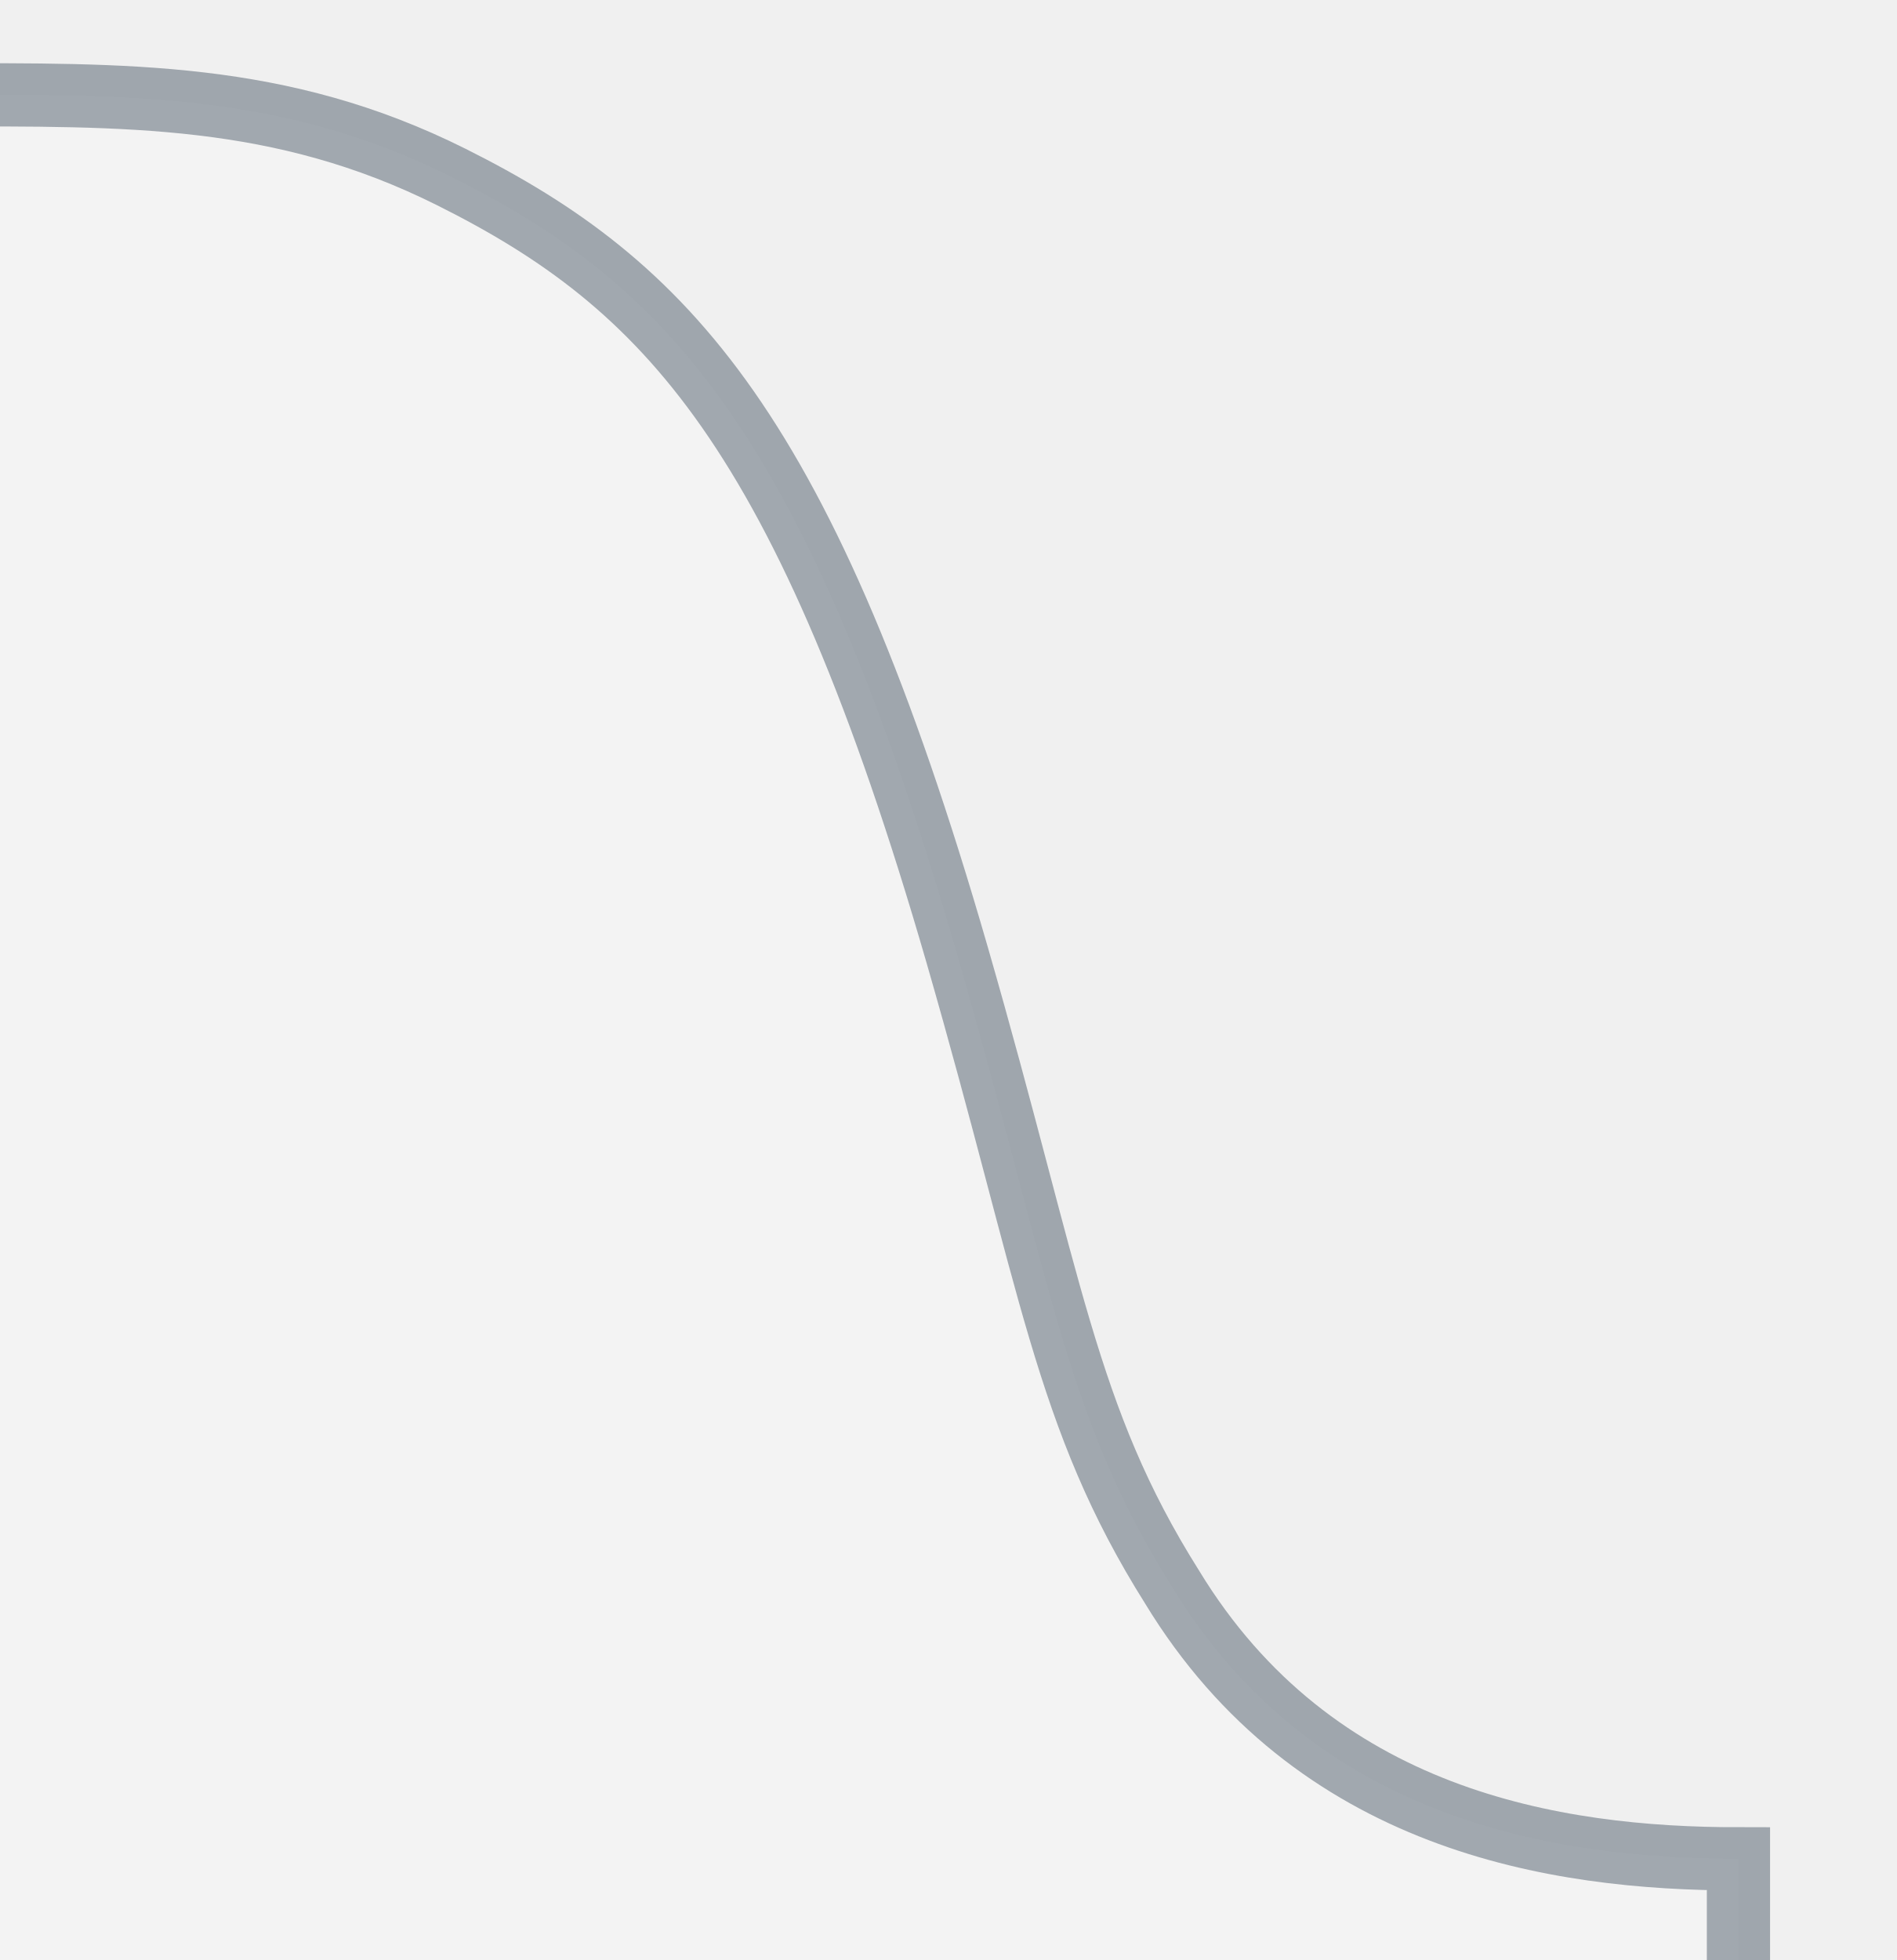
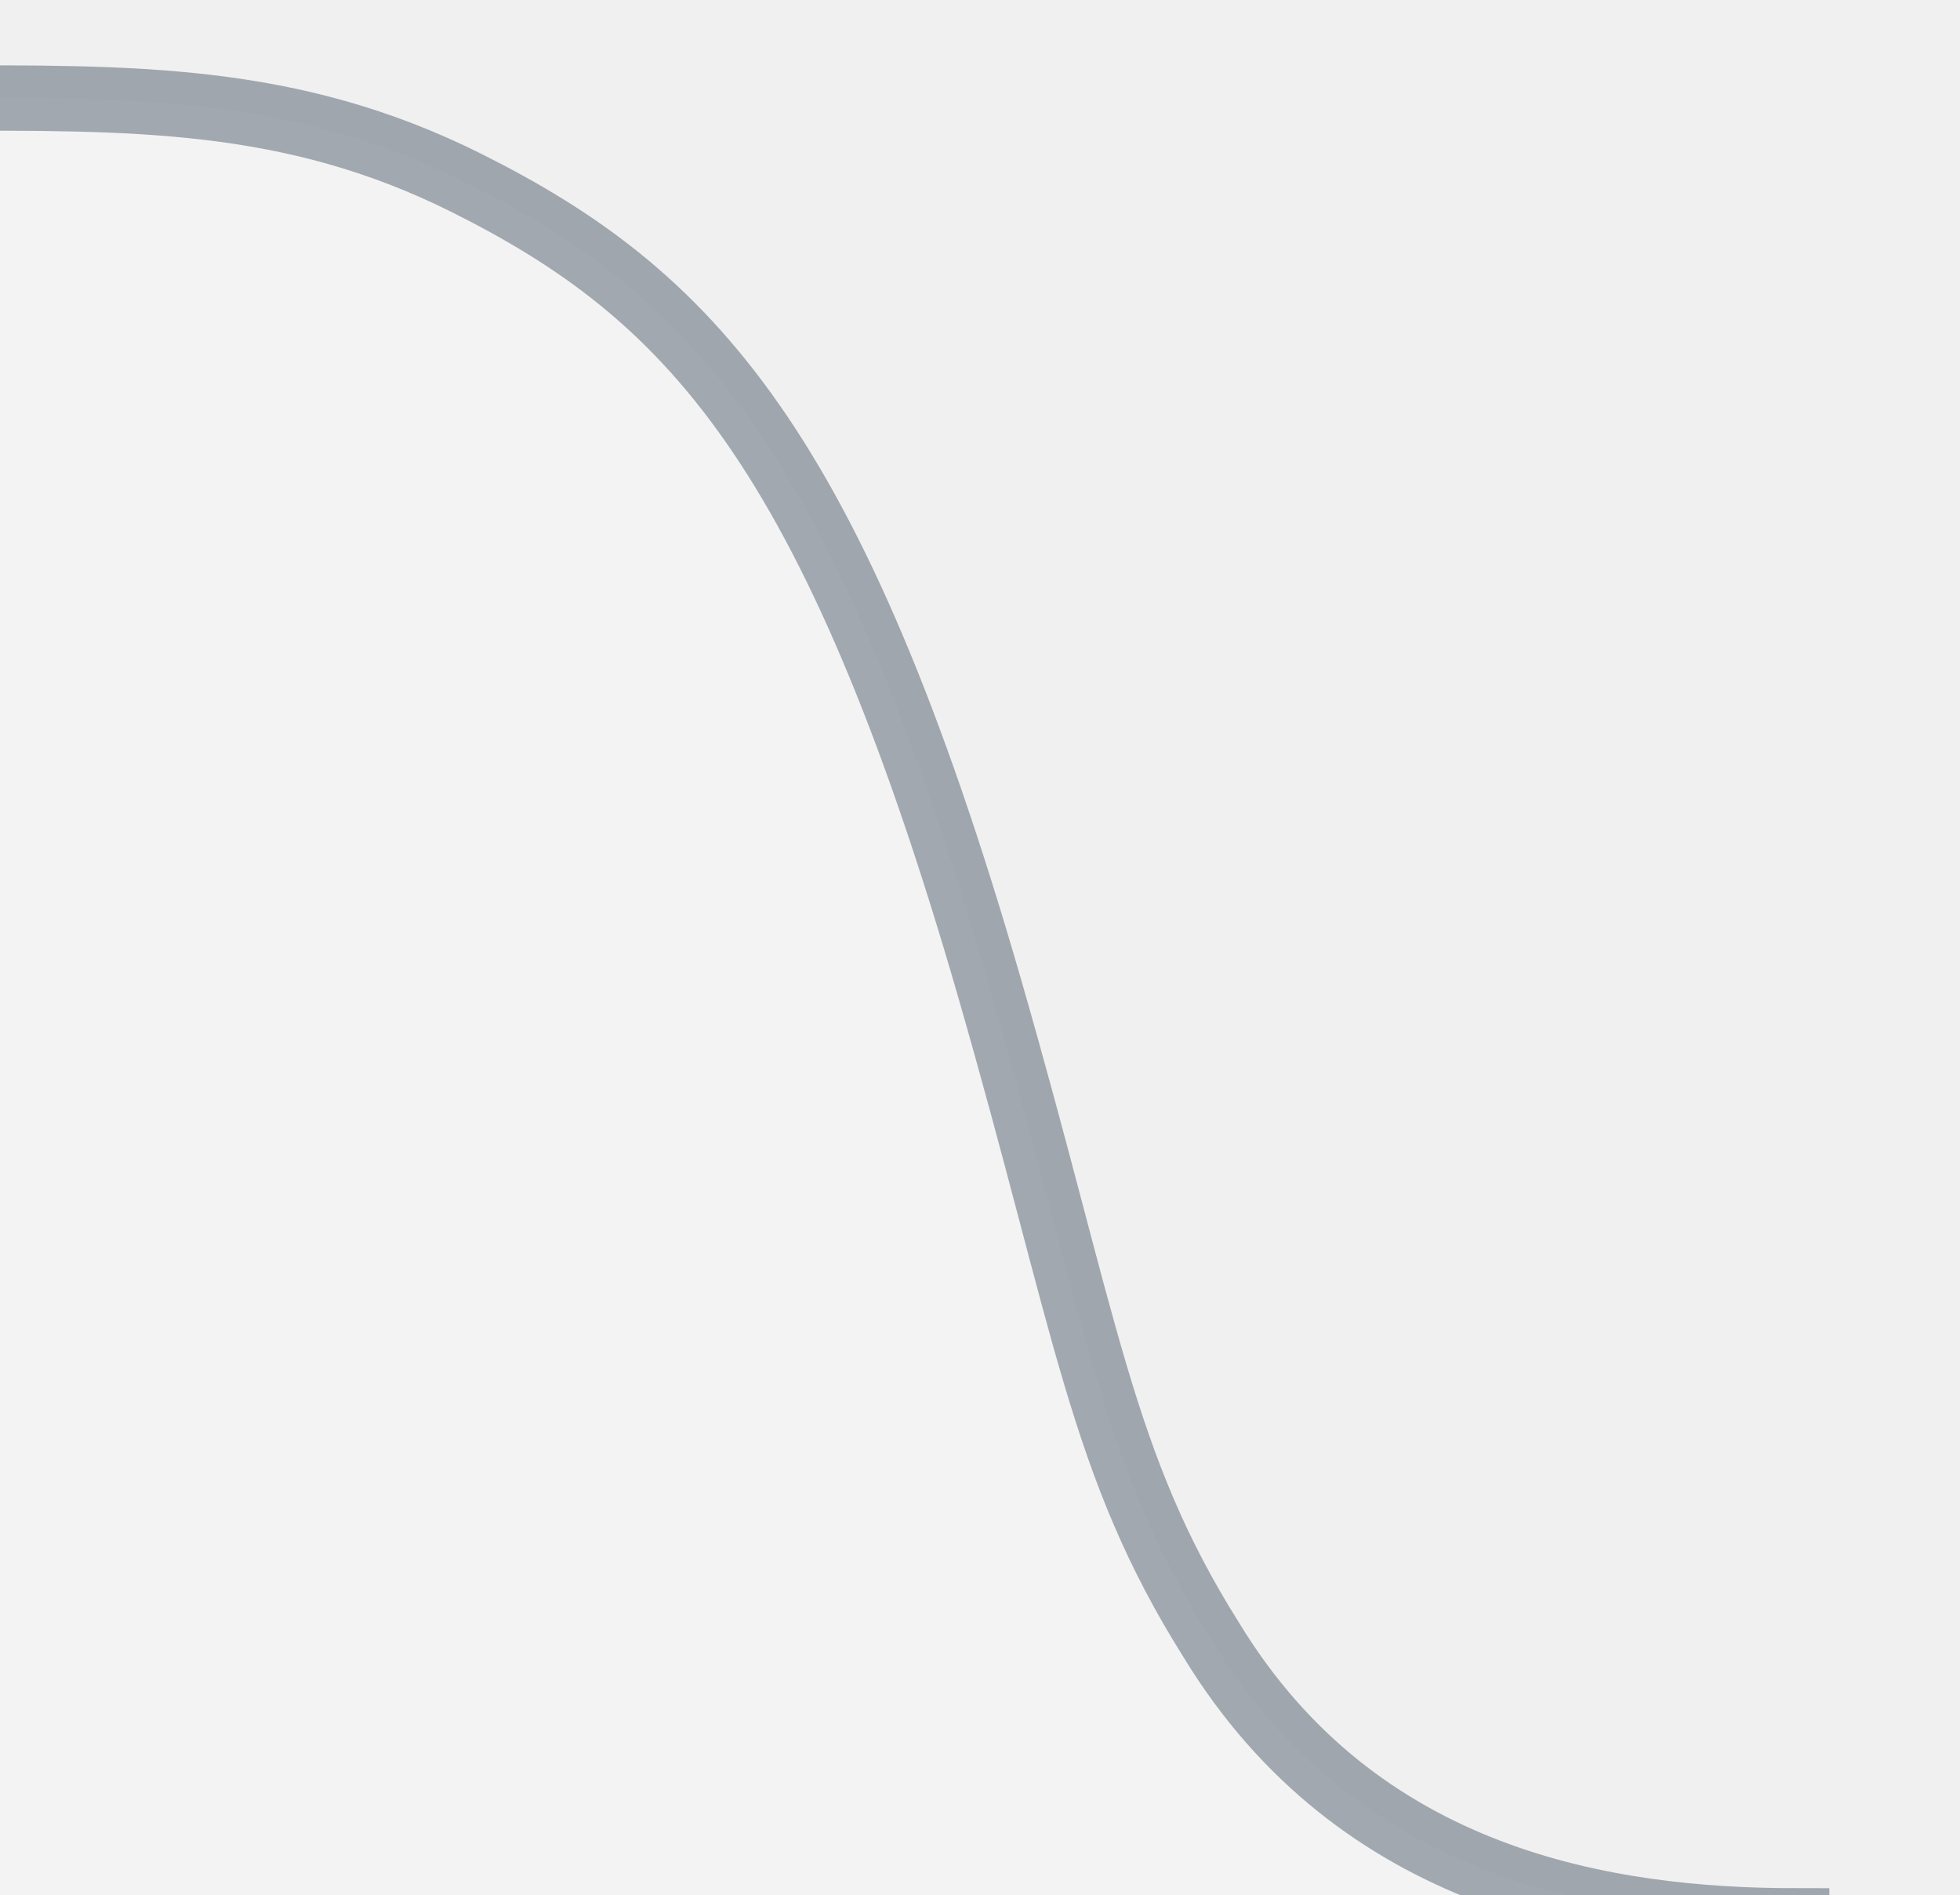
- <svg xmlns="http://www.w3.org/2000/svg" height="31" width="30" version="1.1">
+ <svg xmlns="http://www.w3.org/2000/svg" height="29" width="30" version="1.1">
  <path d="m27.5,29.4c-2.9,0-6.71-0.6-8.96-4.3-1.7-2.7-1.9-4.8-3.4-10-2.4-8.3-4.6-10.6-8-12.3-2.7-1.35-5.14-1.3-8.14-1.3v30.5h28.5z" stroke-opacity=".35" fill-opacity="0.2" stroke="#0A1F33" fill="white" />
</svg>
